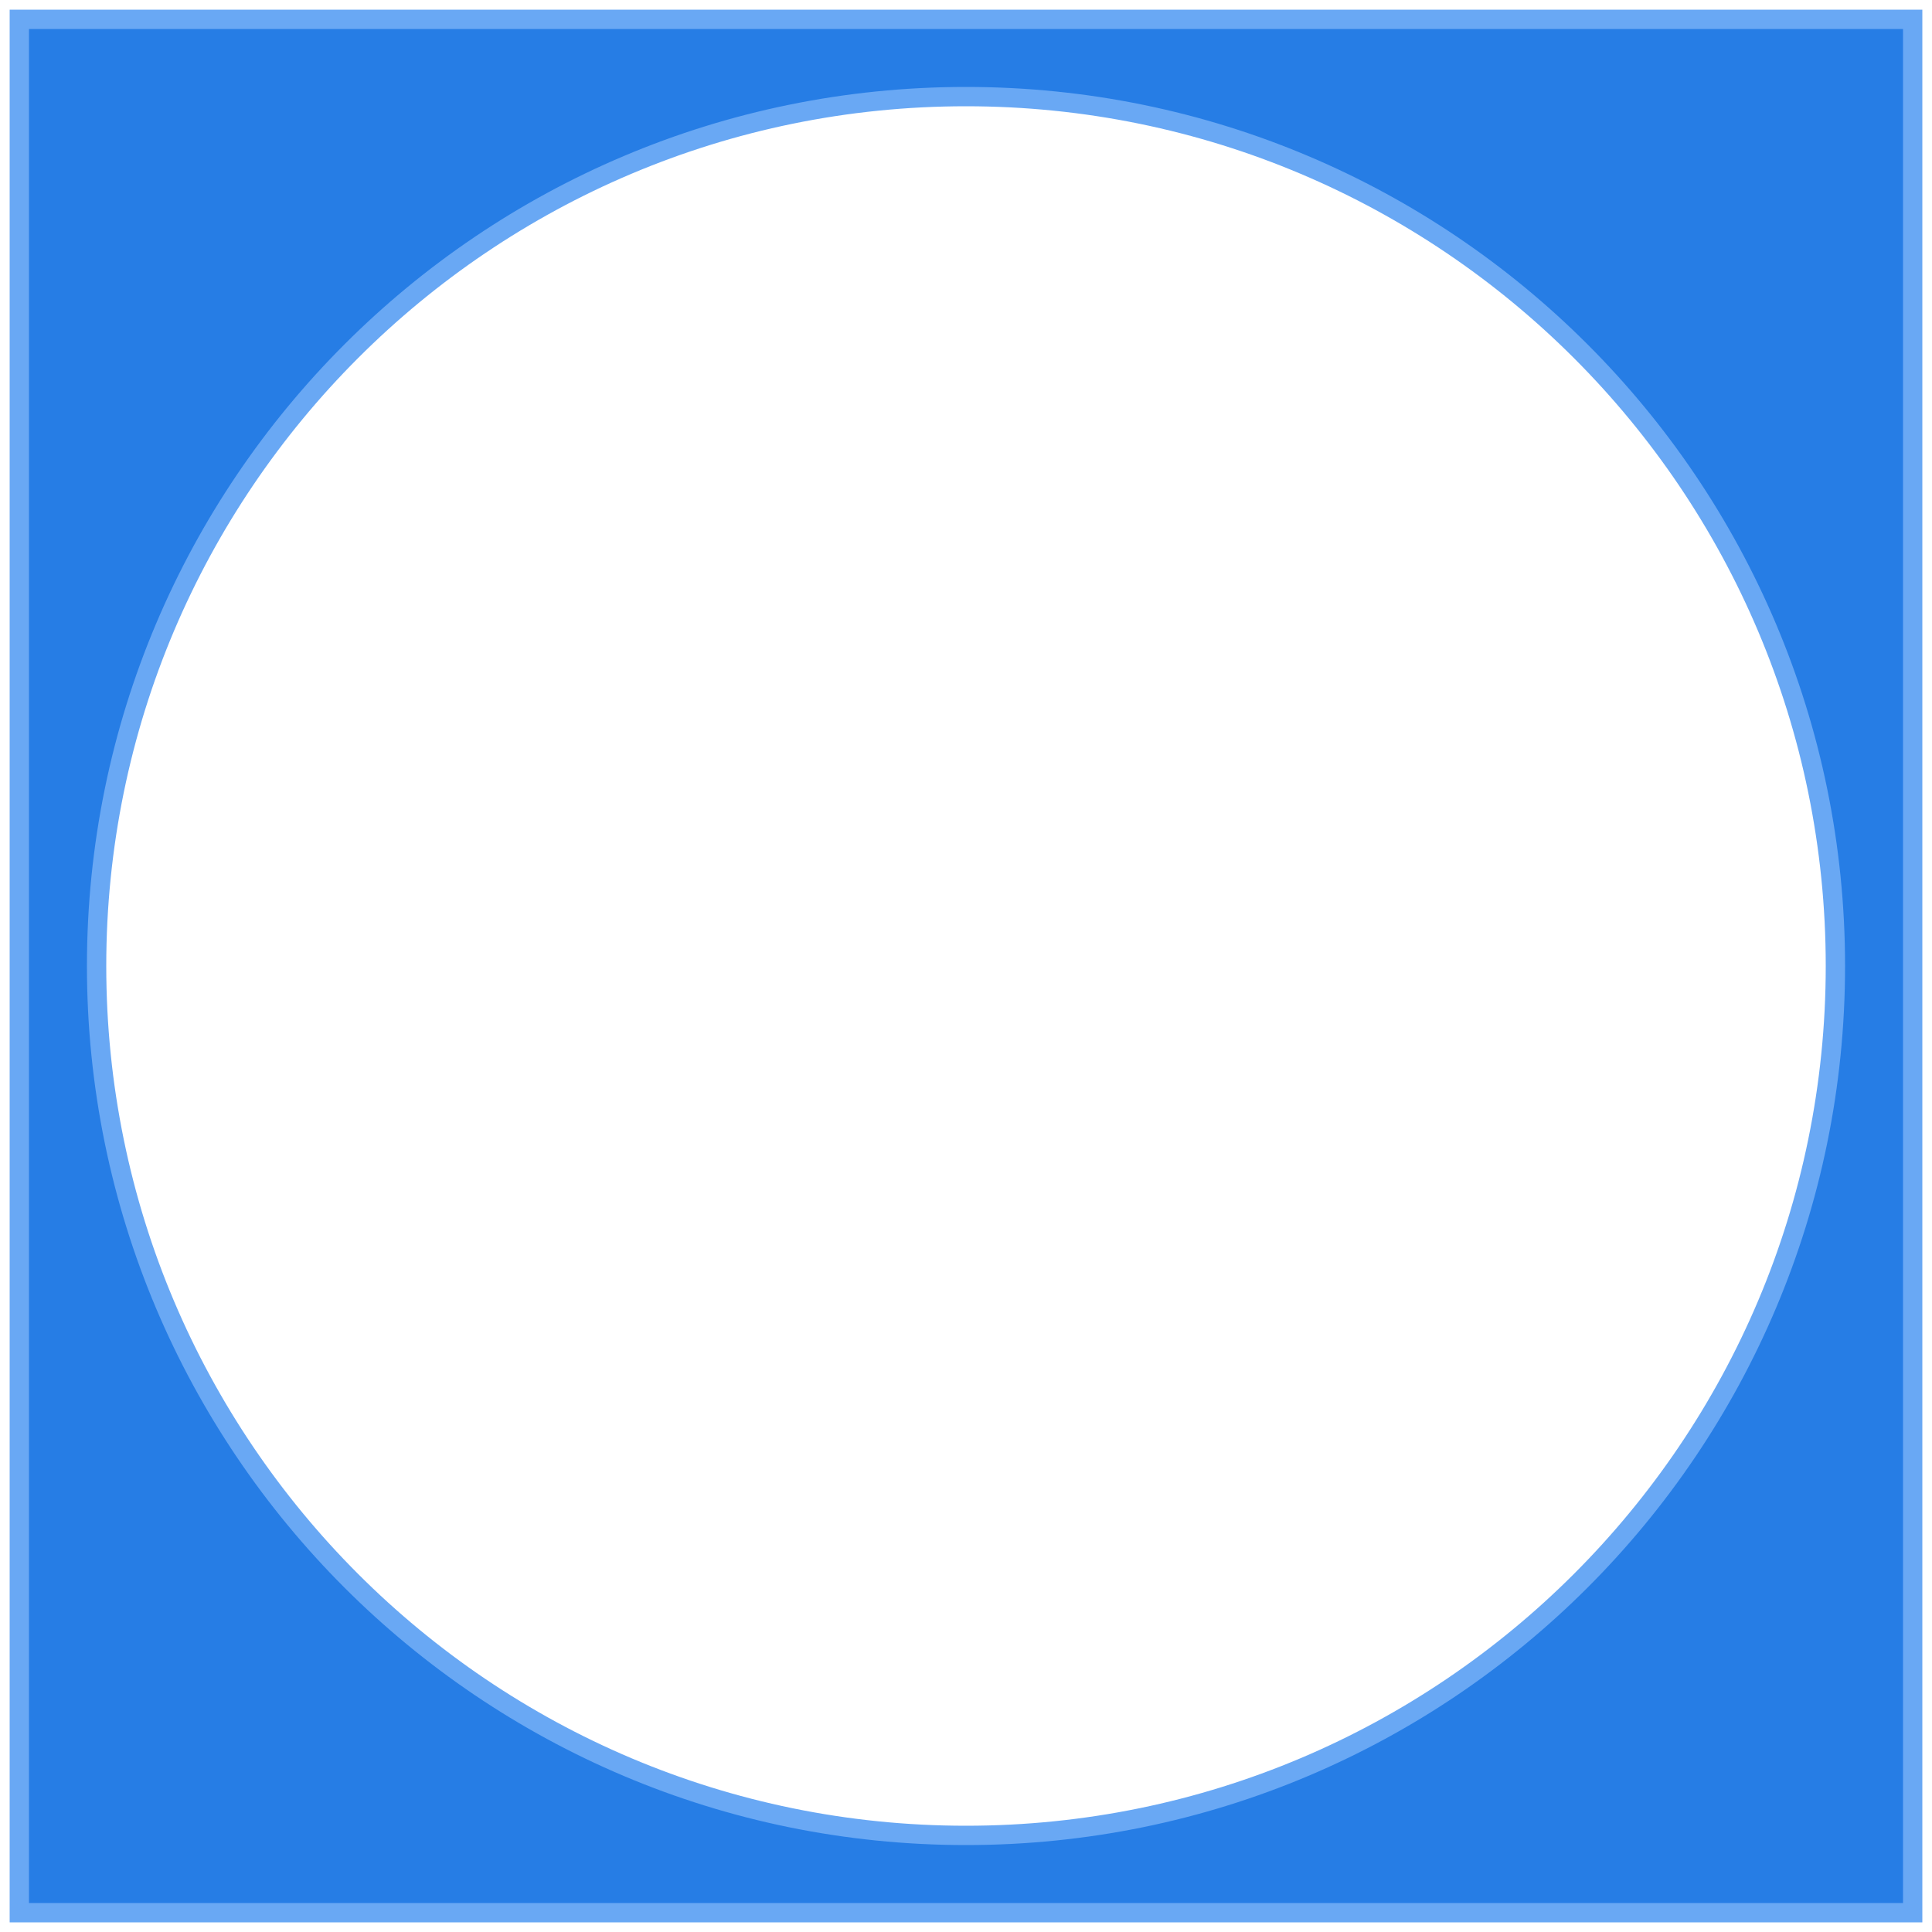
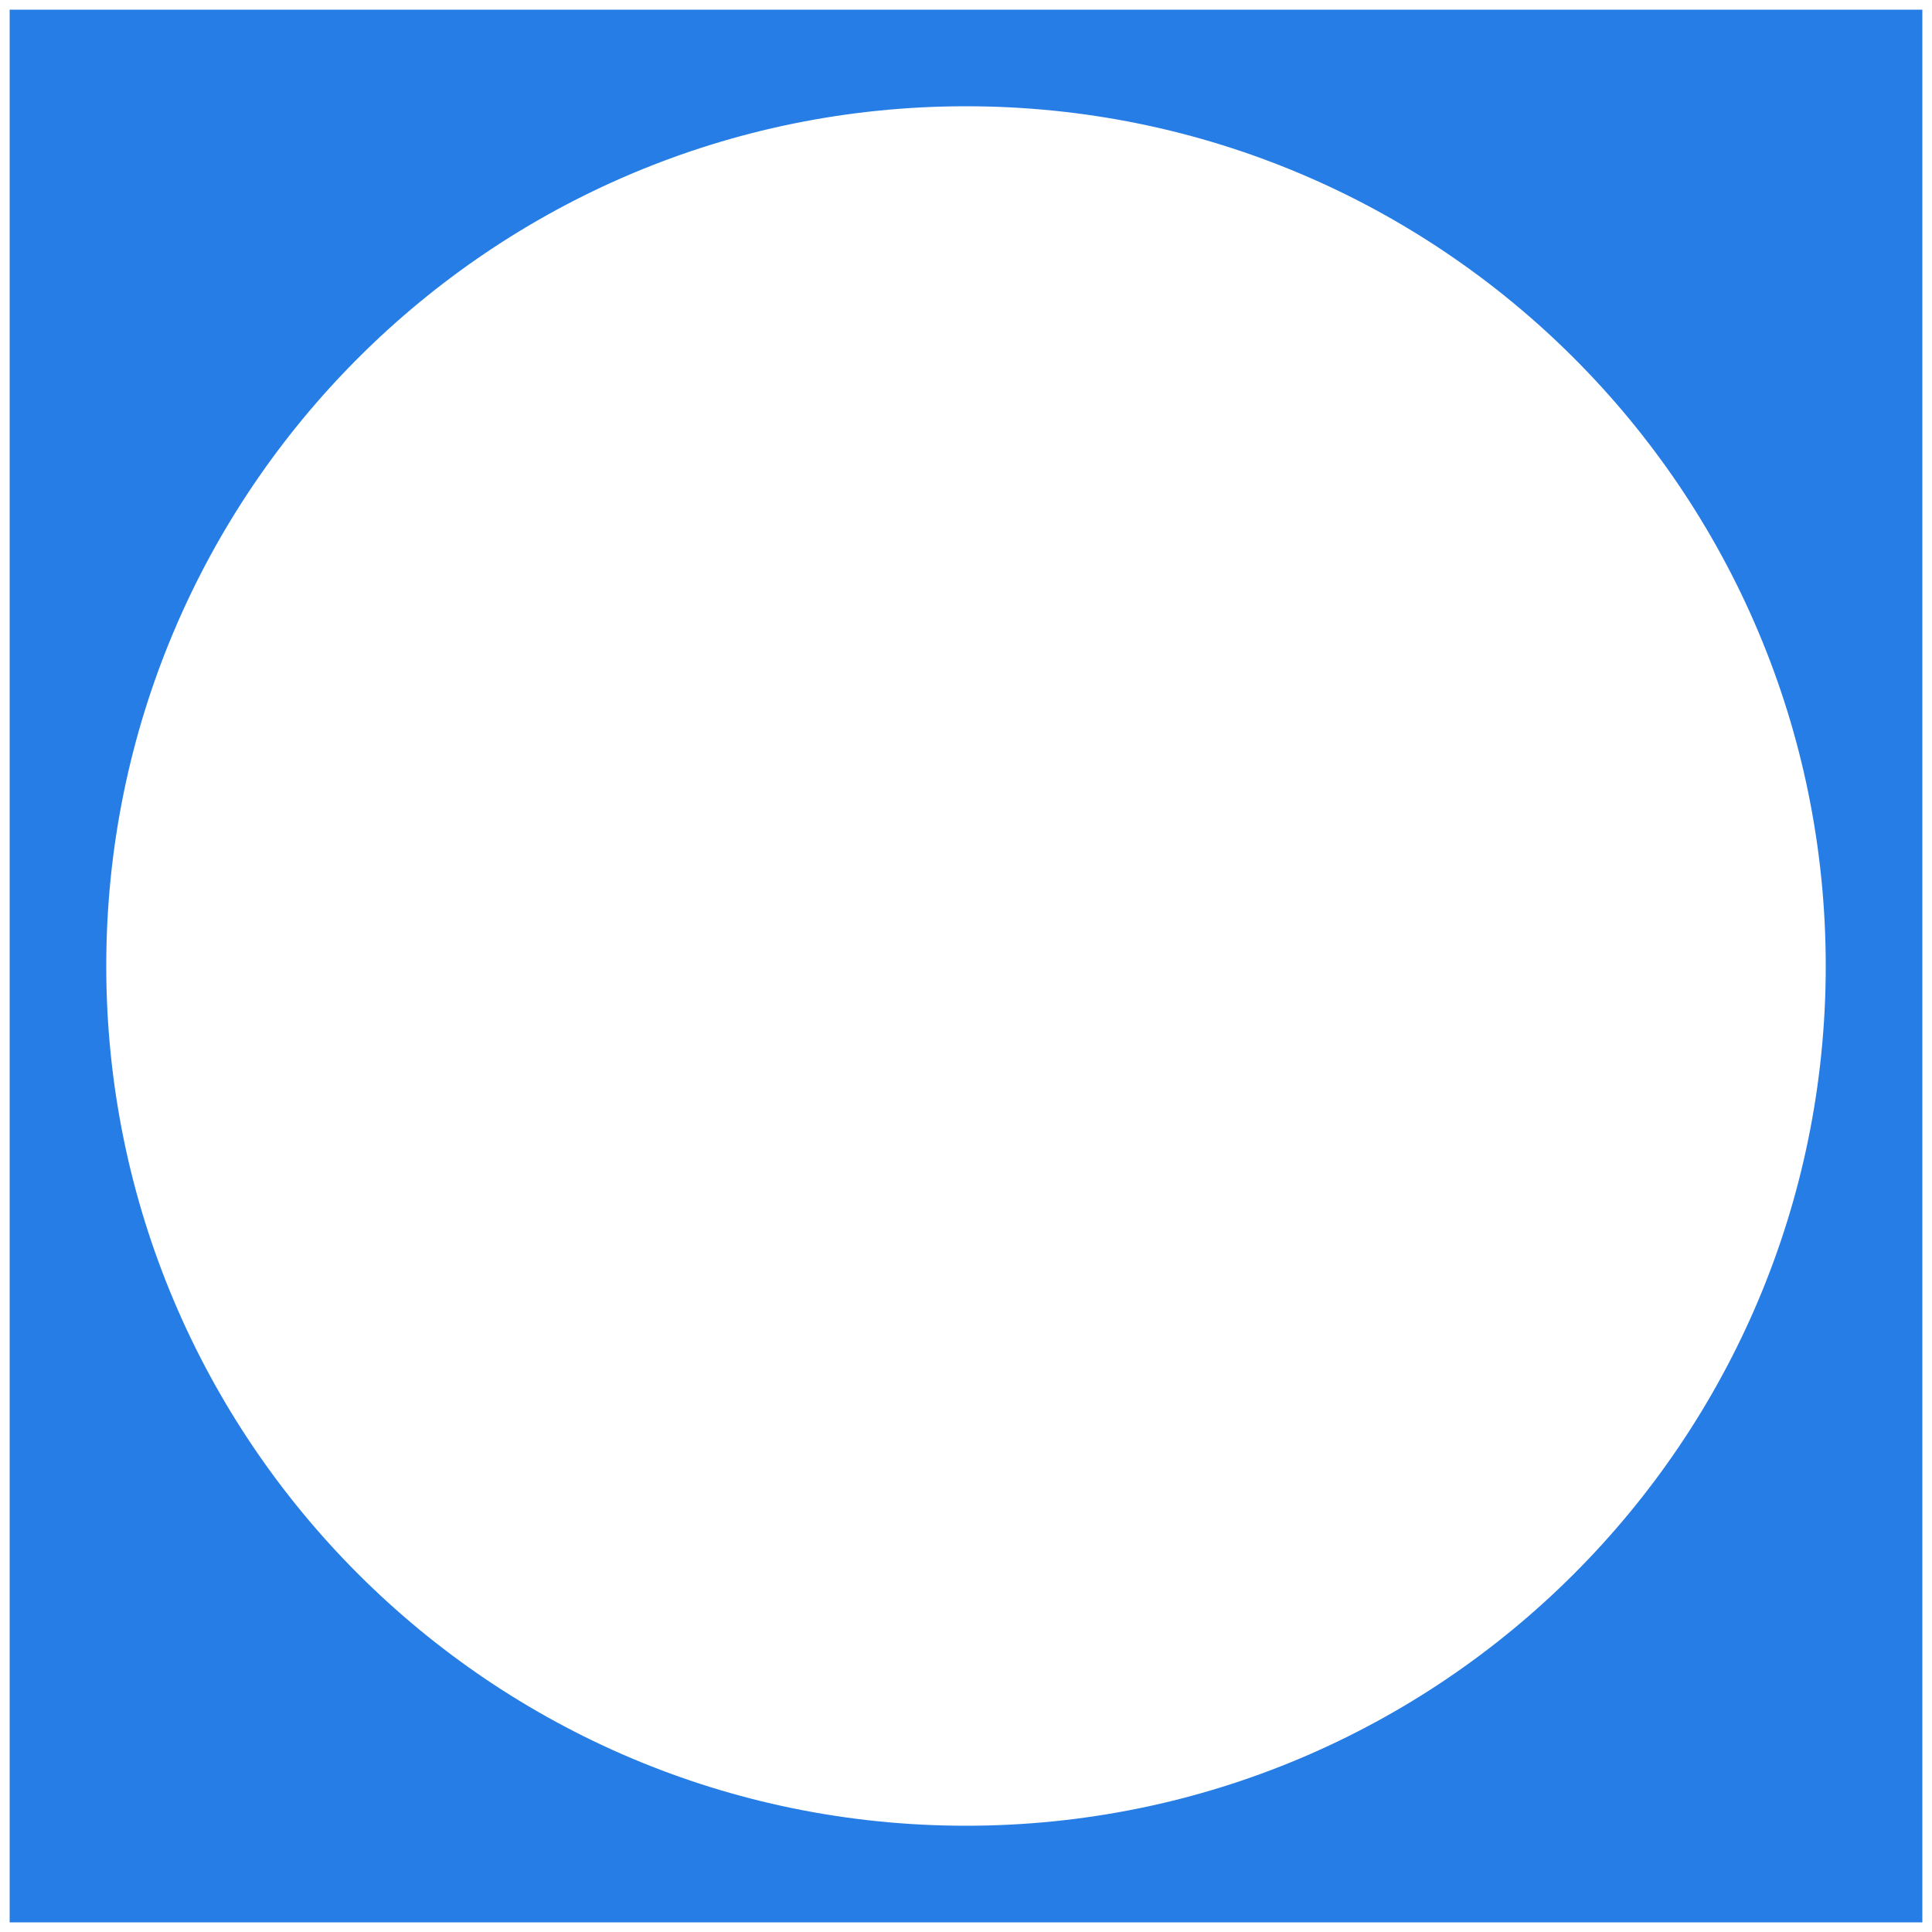
<svg xmlns="http://www.w3.org/2000/svg" width="100%" height="100%" viewBox="0 0 100 100" preserveAspectRatio="none">
-   <path d="M 1,1 L 1,99 99,99 99,1 Z M 50,5 A 45,45 0 1,1 50,95 45,45 0 1,1 50,5 Z" style="fill:#267DE5; stroke:#69A8F4; stroke-width:1;" />
+   <path d="M 1,1 L 1,99 99,99 99,1 Z M 50,5 A 45,45 0 1,1 50,95 45,45 0 1,1 50,5 Z" style="fill:#267DE5; stroke:#267DE5; stroke-width:1;" />
</svg>
